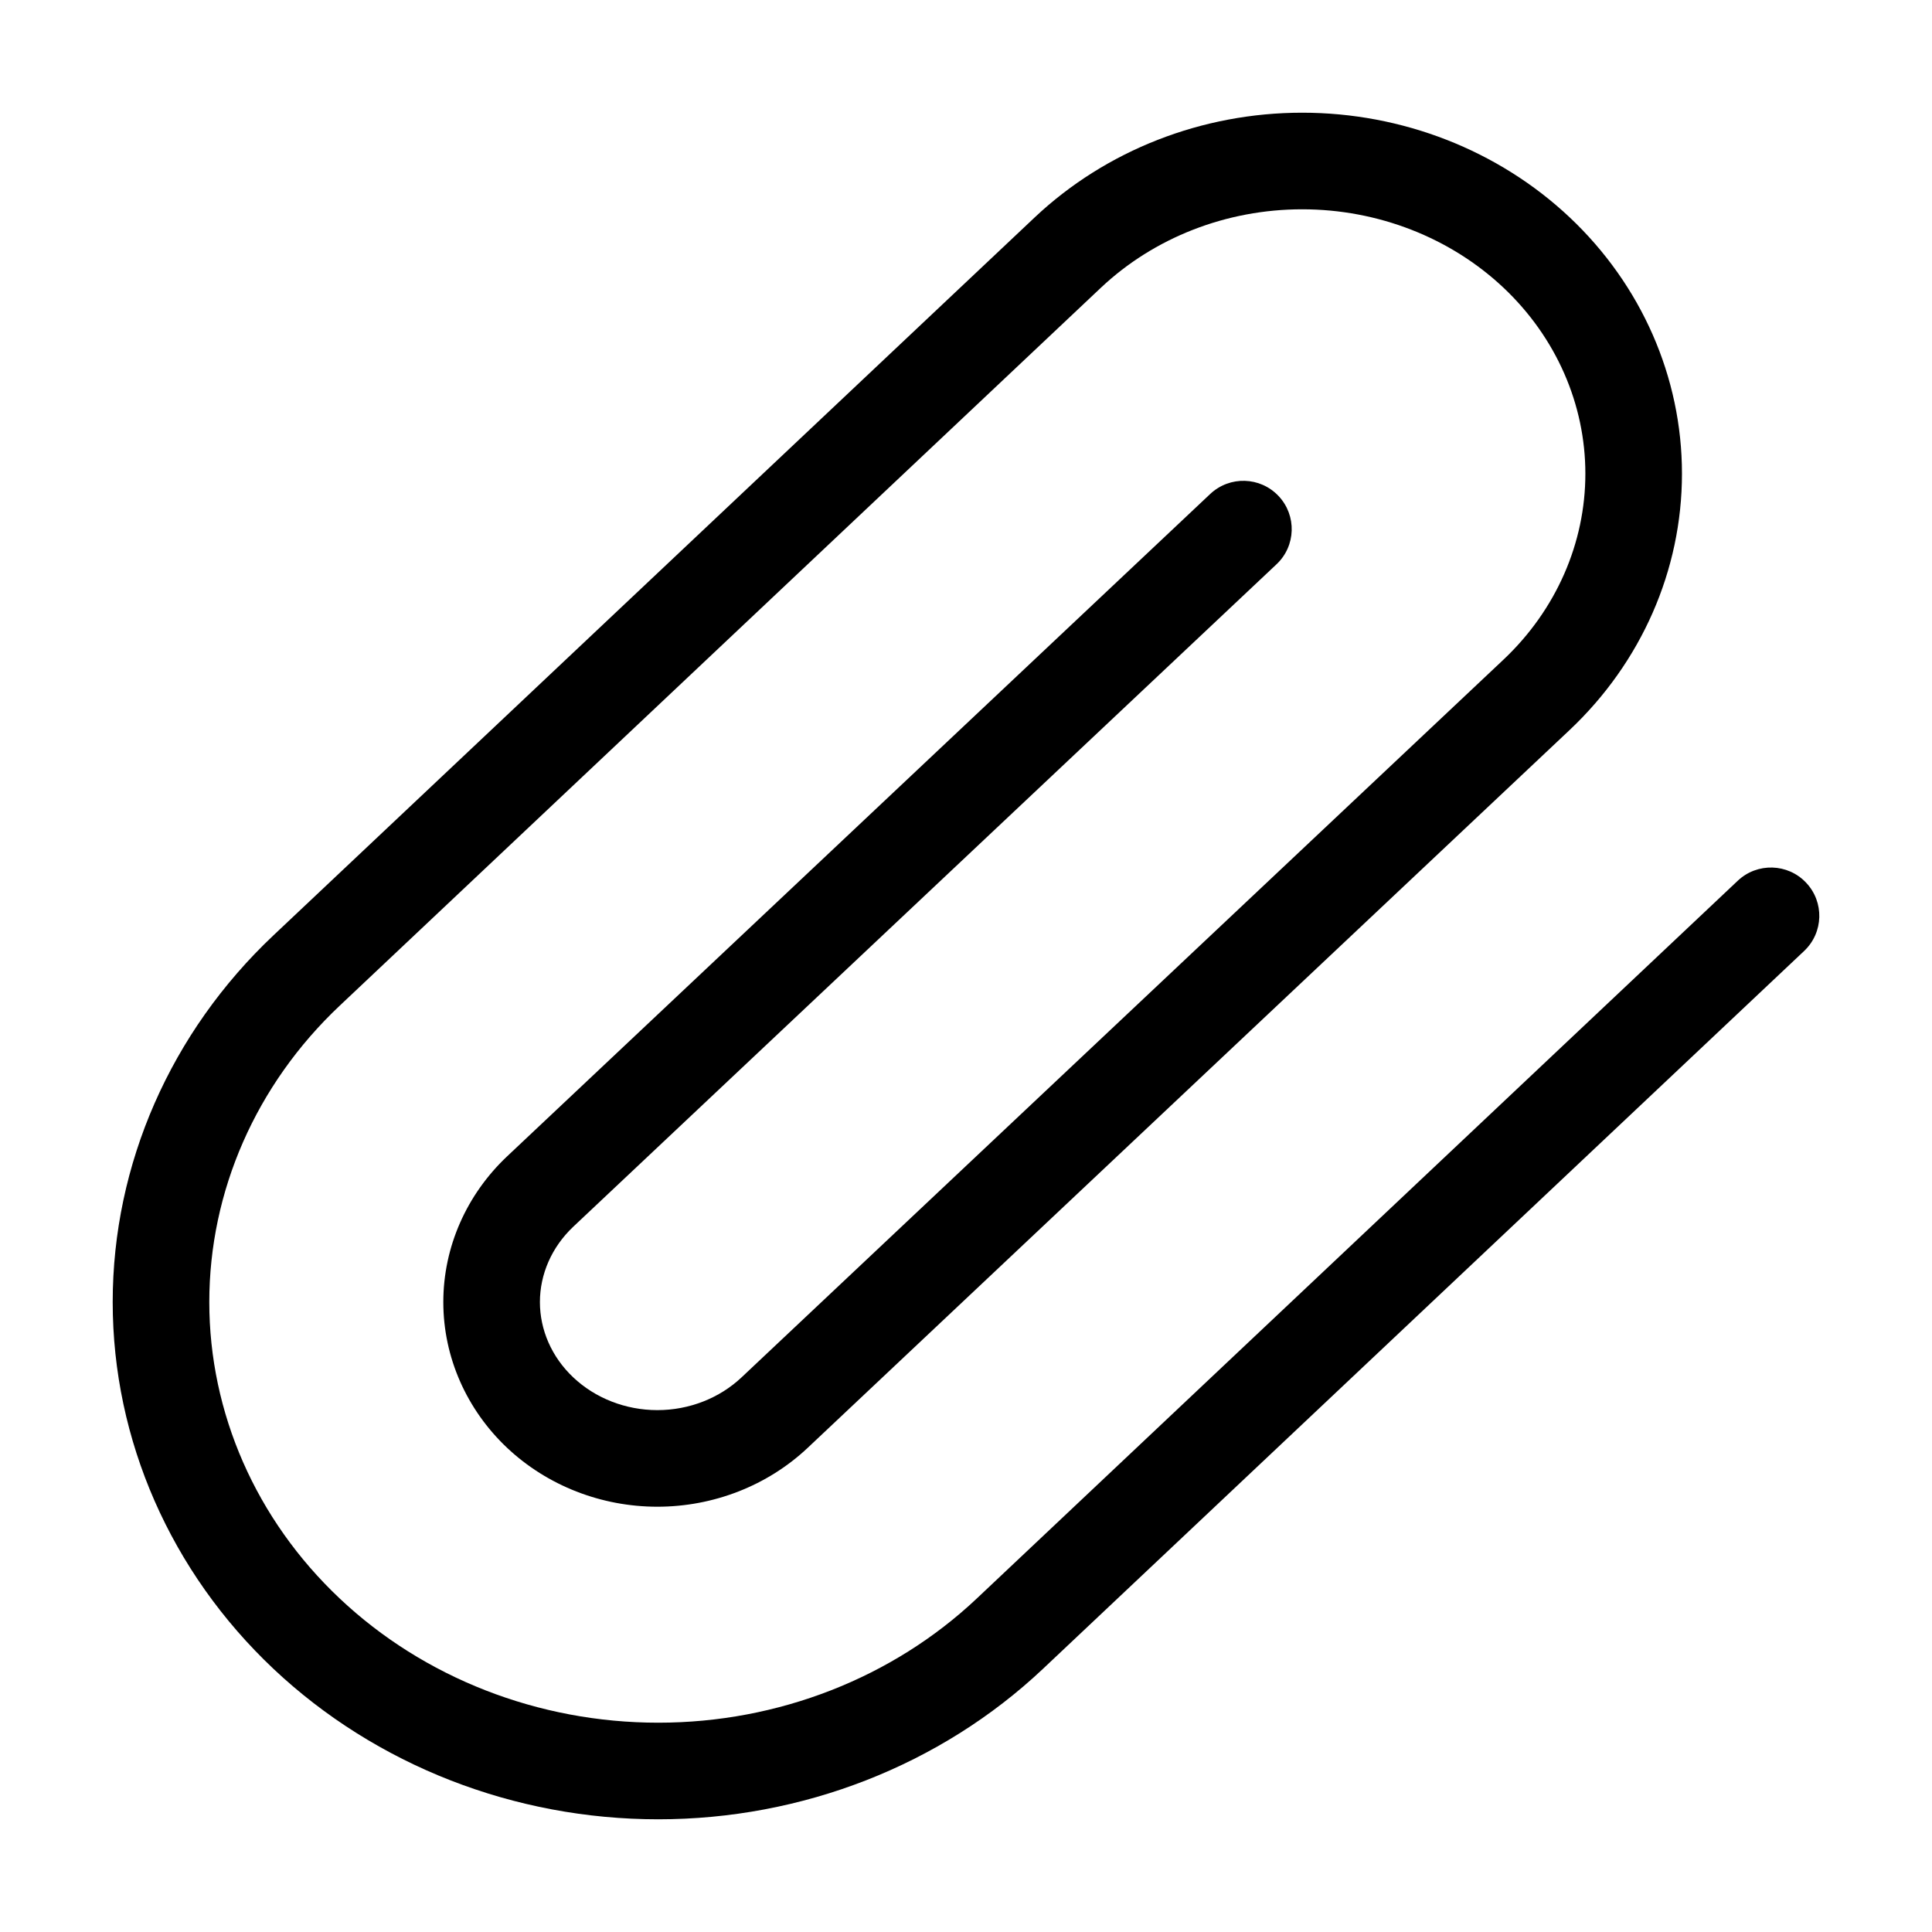
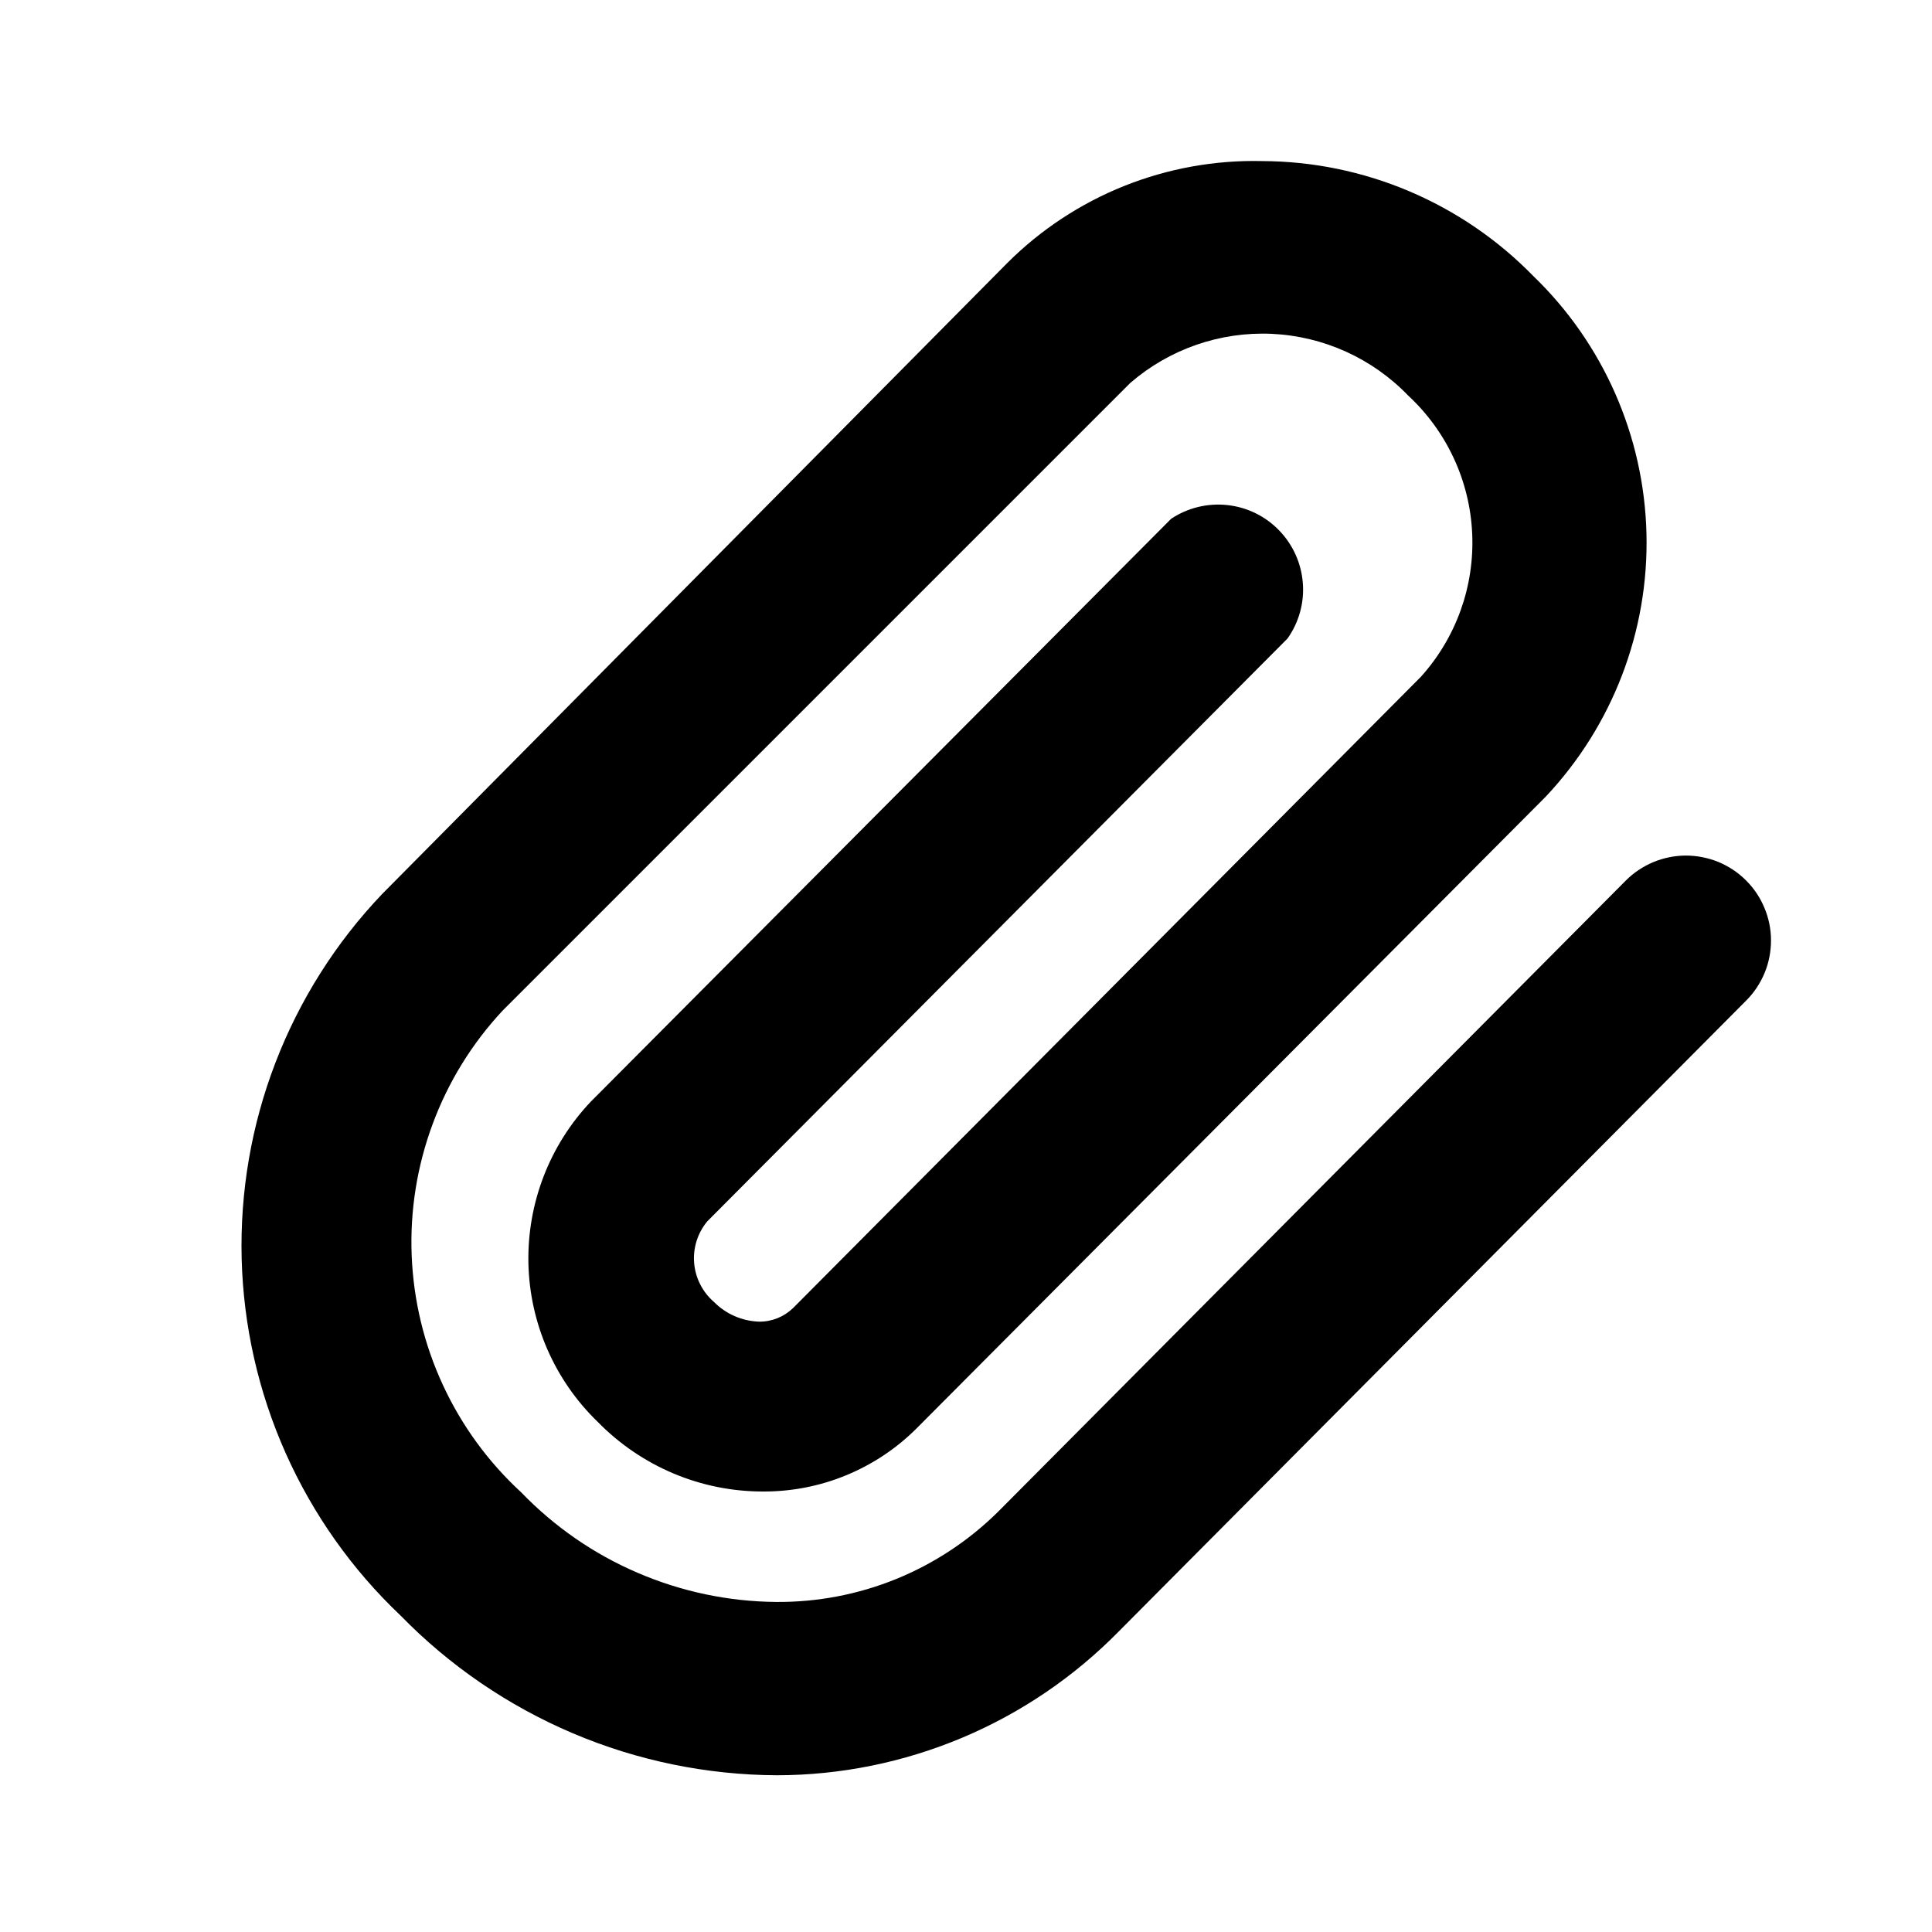
<svg xmlns="http://www.w3.org/2000/svg" width="24" height="24" viewBox="0 0 24 24" fill="none">
-   <path fill-rule="evenodd" clip-rule="evenodd" d="M16.176 2.6C15.232 2.6 14.334 2.954 13.676 3.574L4.221 12.492C3.178 13.475 2.6 14.801 2.6 16.175C2.6 17.549 3.178 18.875 4.221 19.858C5.264 20.842 6.687 21.4 8.177 21.4C9.667 21.4 11.089 20.842 12.133 19.858L21.588 10.94C21.829 10.713 22.209 10.724 22.436 10.965C22.664 11.206 22.653 11.585 22.412 11.813L12.956 20.731C11.683 21.931 9.963 22.6 8.177 22.6C6.39 22.6 4.671 21.931 3.397 20.731C2.123 19.529 1.4 17.891 1.4 16.175C1.4 14.459 2.123 12.821 3.397 11.619L12.853 2.701C13.74 1.865 14.936 1.4 16.176 1.4C17.417 1.4 18.613 1.865 19.5 2.701C20.388 3.539 20.894 4.683 20.894 5.884C20.894 7.085 20.388 8.229 19.5 9.067L10.034 17.985C9.533 18.457 8.861 18.717 8.166 18.717C7.472 18.717 6.8 18.457 6.299 17.985C5.797 17.511 5.507 16.861 5.507 16.175C5.507 15.489 5.797 14.839 6.299 14.365L15.034 6.136C15.276 5.909 15.655 5.92 15.883 6.162C16.11 6.403 16.099 6.783 15.857 7.01L7.122 15.238C6.852 15.493 6.707 15.831 6.707 16.175C6.707 16.519 6.852 16.857 7.122 17.111C7.393 17.367 7.769 17.517 8.166 17.517C8.564 17.517 8.939 17.367 9.211 17.111L18.677 8.194C19.333 7.575 19.694 6.743 19.694 5.884C19.694 5.025 19.333 4.193 18.677 3.574C18.019 2.954 17.12 2.6 16.176 2.6Z" fill="currentColor" />
+   <path d="M9.652 22.053C8.78 22.049 7.917 21.872 7.115 21.531C6.312 21.19 5.585 20.693 4.976 20.069C4.372 19.497 3.887 18.81 3.548 18.05C3.209 17.289 3.024 16.47 3.002 15.637C2.981 14.805 3.123 13.977 3.422 13.2C3.721 12.423 4.17 11.712 4.744 11.109L12.512 3.268C12.926 2.854 13.421 2.528 13.965 2.31C14.509 2.093 15.092 1.987 15.678 2.001C16.305 2.003 16.926 2.13 17.504 2.375C18.082 2.62 18.606 2.977 19.044 3.426C19.917 4.266 20.423 5.417 20.453 6.628C20.483 7.839 20.033 9.013 19.203 9.895L11.393 17.737C11.143 17.989 10.845 18.188 10.517 18.324C10.189 18.46 9.838 18.529 9.483 18.528C9.099 18.529 8.72 18.453 8.366 18.304C8.013 18.155 7.693 17.937 7.425 17.663C6.889 17.145 6.58 16.436 6.564 15.691C6.549 14.946 6.827 14.225 7.34 13.684L14.549 6.444C14.754 6.308 15 6.248 15.245 6.274C15.49 6.3 15.718 6.411 15.889 6.588C16.061 6.765 16.165 6.996 16.184 7.241C16.204 7.487 16.136 7.731 15.994 7.932L8.786 15.172C8.666 15.317 8.607 15.503 8.623 15.691C8.639 15.878 8.728 16.052 8.871 16.175C9.019 16.324 9.219 16.411 9.43 16.418C9.508 16.419 9.585 16.404 9.658 16.375C9.73 16.346 9.796 16.303 9.852 16.249L17.651 8.407C18.089 7.921 18.318 7.282 18.288 6.628C18.259 5.975 17.973 5.359 17.493 4.914C17.047 4.451 16.441 4.177 15.799 4.147C15.157 4.118 14.528 4.336 14.042 4.756L6.243 12.555C5.863 12.962 5.568 13.441 5.375 13.962C5.181 14.484 5.092 15.039 5.114 15.595C5.136 16.151 5.267 16.698 5.501 17.203C5.734 17.708 6.065 18.162 6.475 18.539C6.886 18.965 7.377 19.305 7.921 19.538C8.465 19.772 9.049 19.895 9.641 19.9C10.151 19.904 10.657 19.808 11.13 19.616C11.603 19.424 12.033 19.14 12.396 18.782L20.195 10.94C20.292 10.842 20.409 10.764 20.537 10.71C20.664 10.657 20.802 10.629 20.94 10.628C21.079 10.628 21.216 10.655 21.345 10.707C21.473 10.76 21.59 10.837 21.688 10.935C21.787 11.033 21.865 11.149 21.918 11.277C21.972 11.405 22 11.542 22 11.681C22 11.819 21.974 11.957 21.921 12.085C21.868 12.213 21.791 12.33 21.693 12.428L13.894 20.27C13.34 20.833 12.68 21.281 11.952 21.587C11.223 21.893 10.442 22.052 9.652 22.053Z" fill="currentColor" />
</svg>
